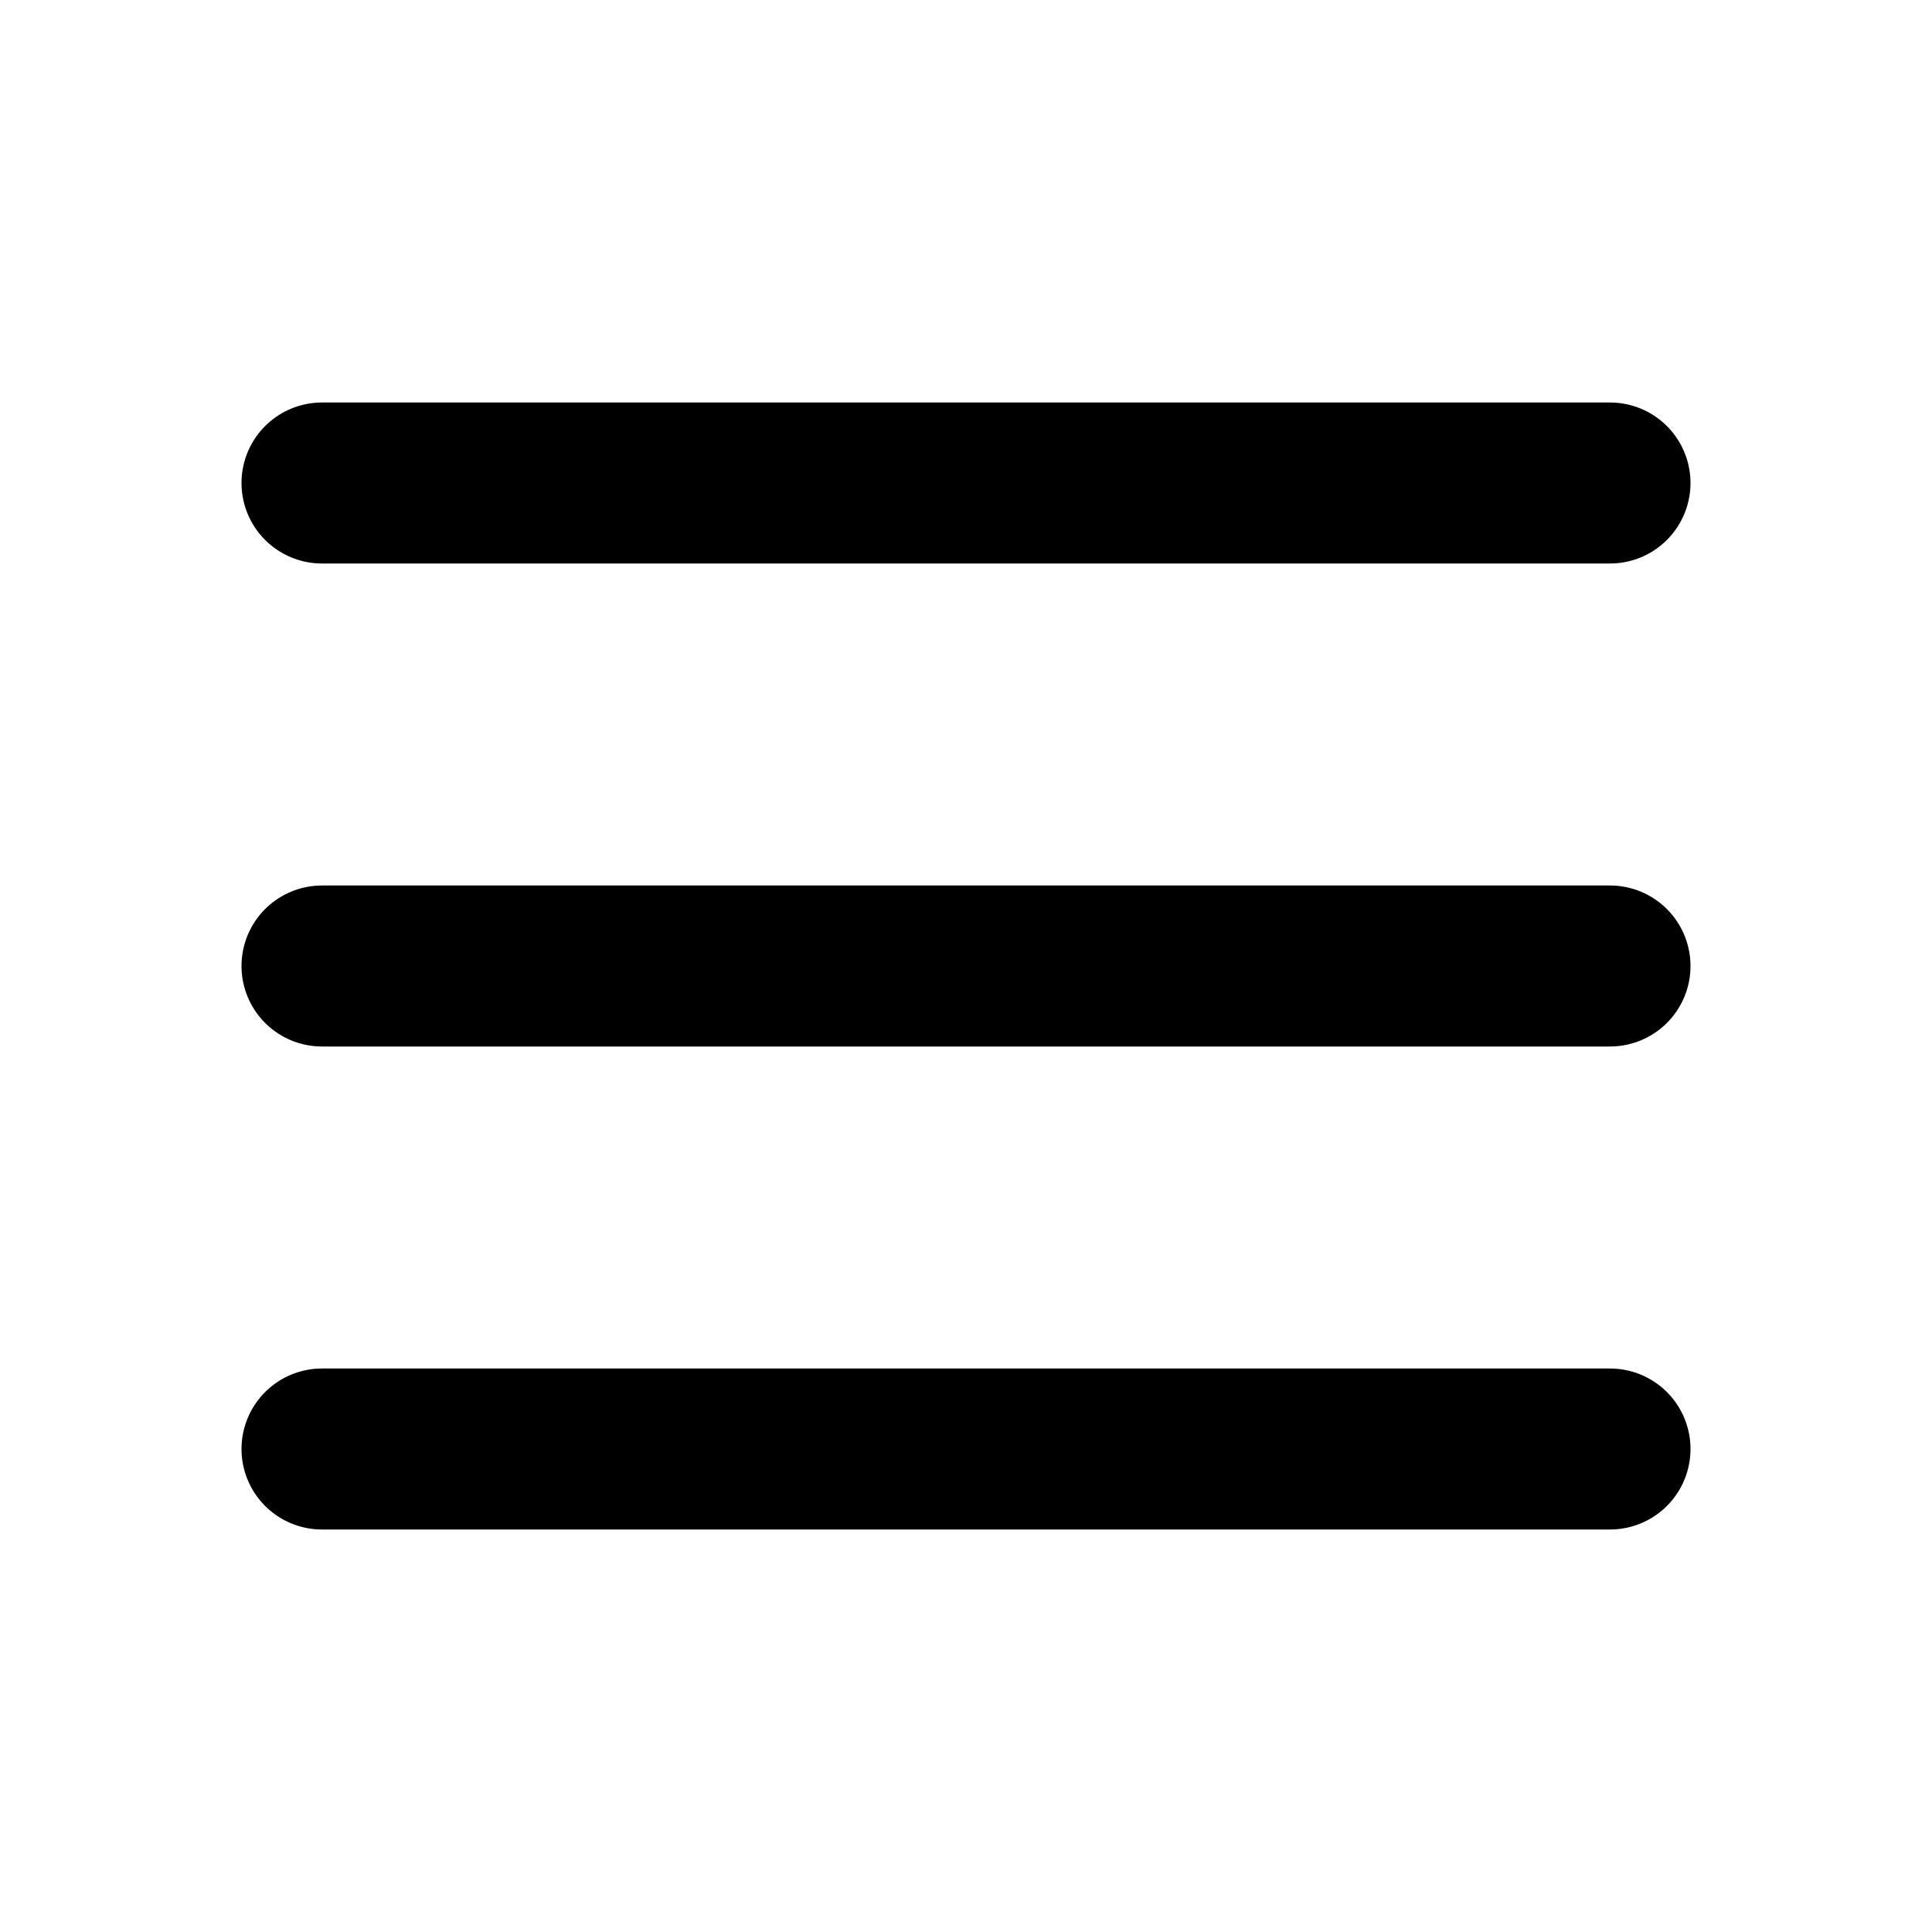
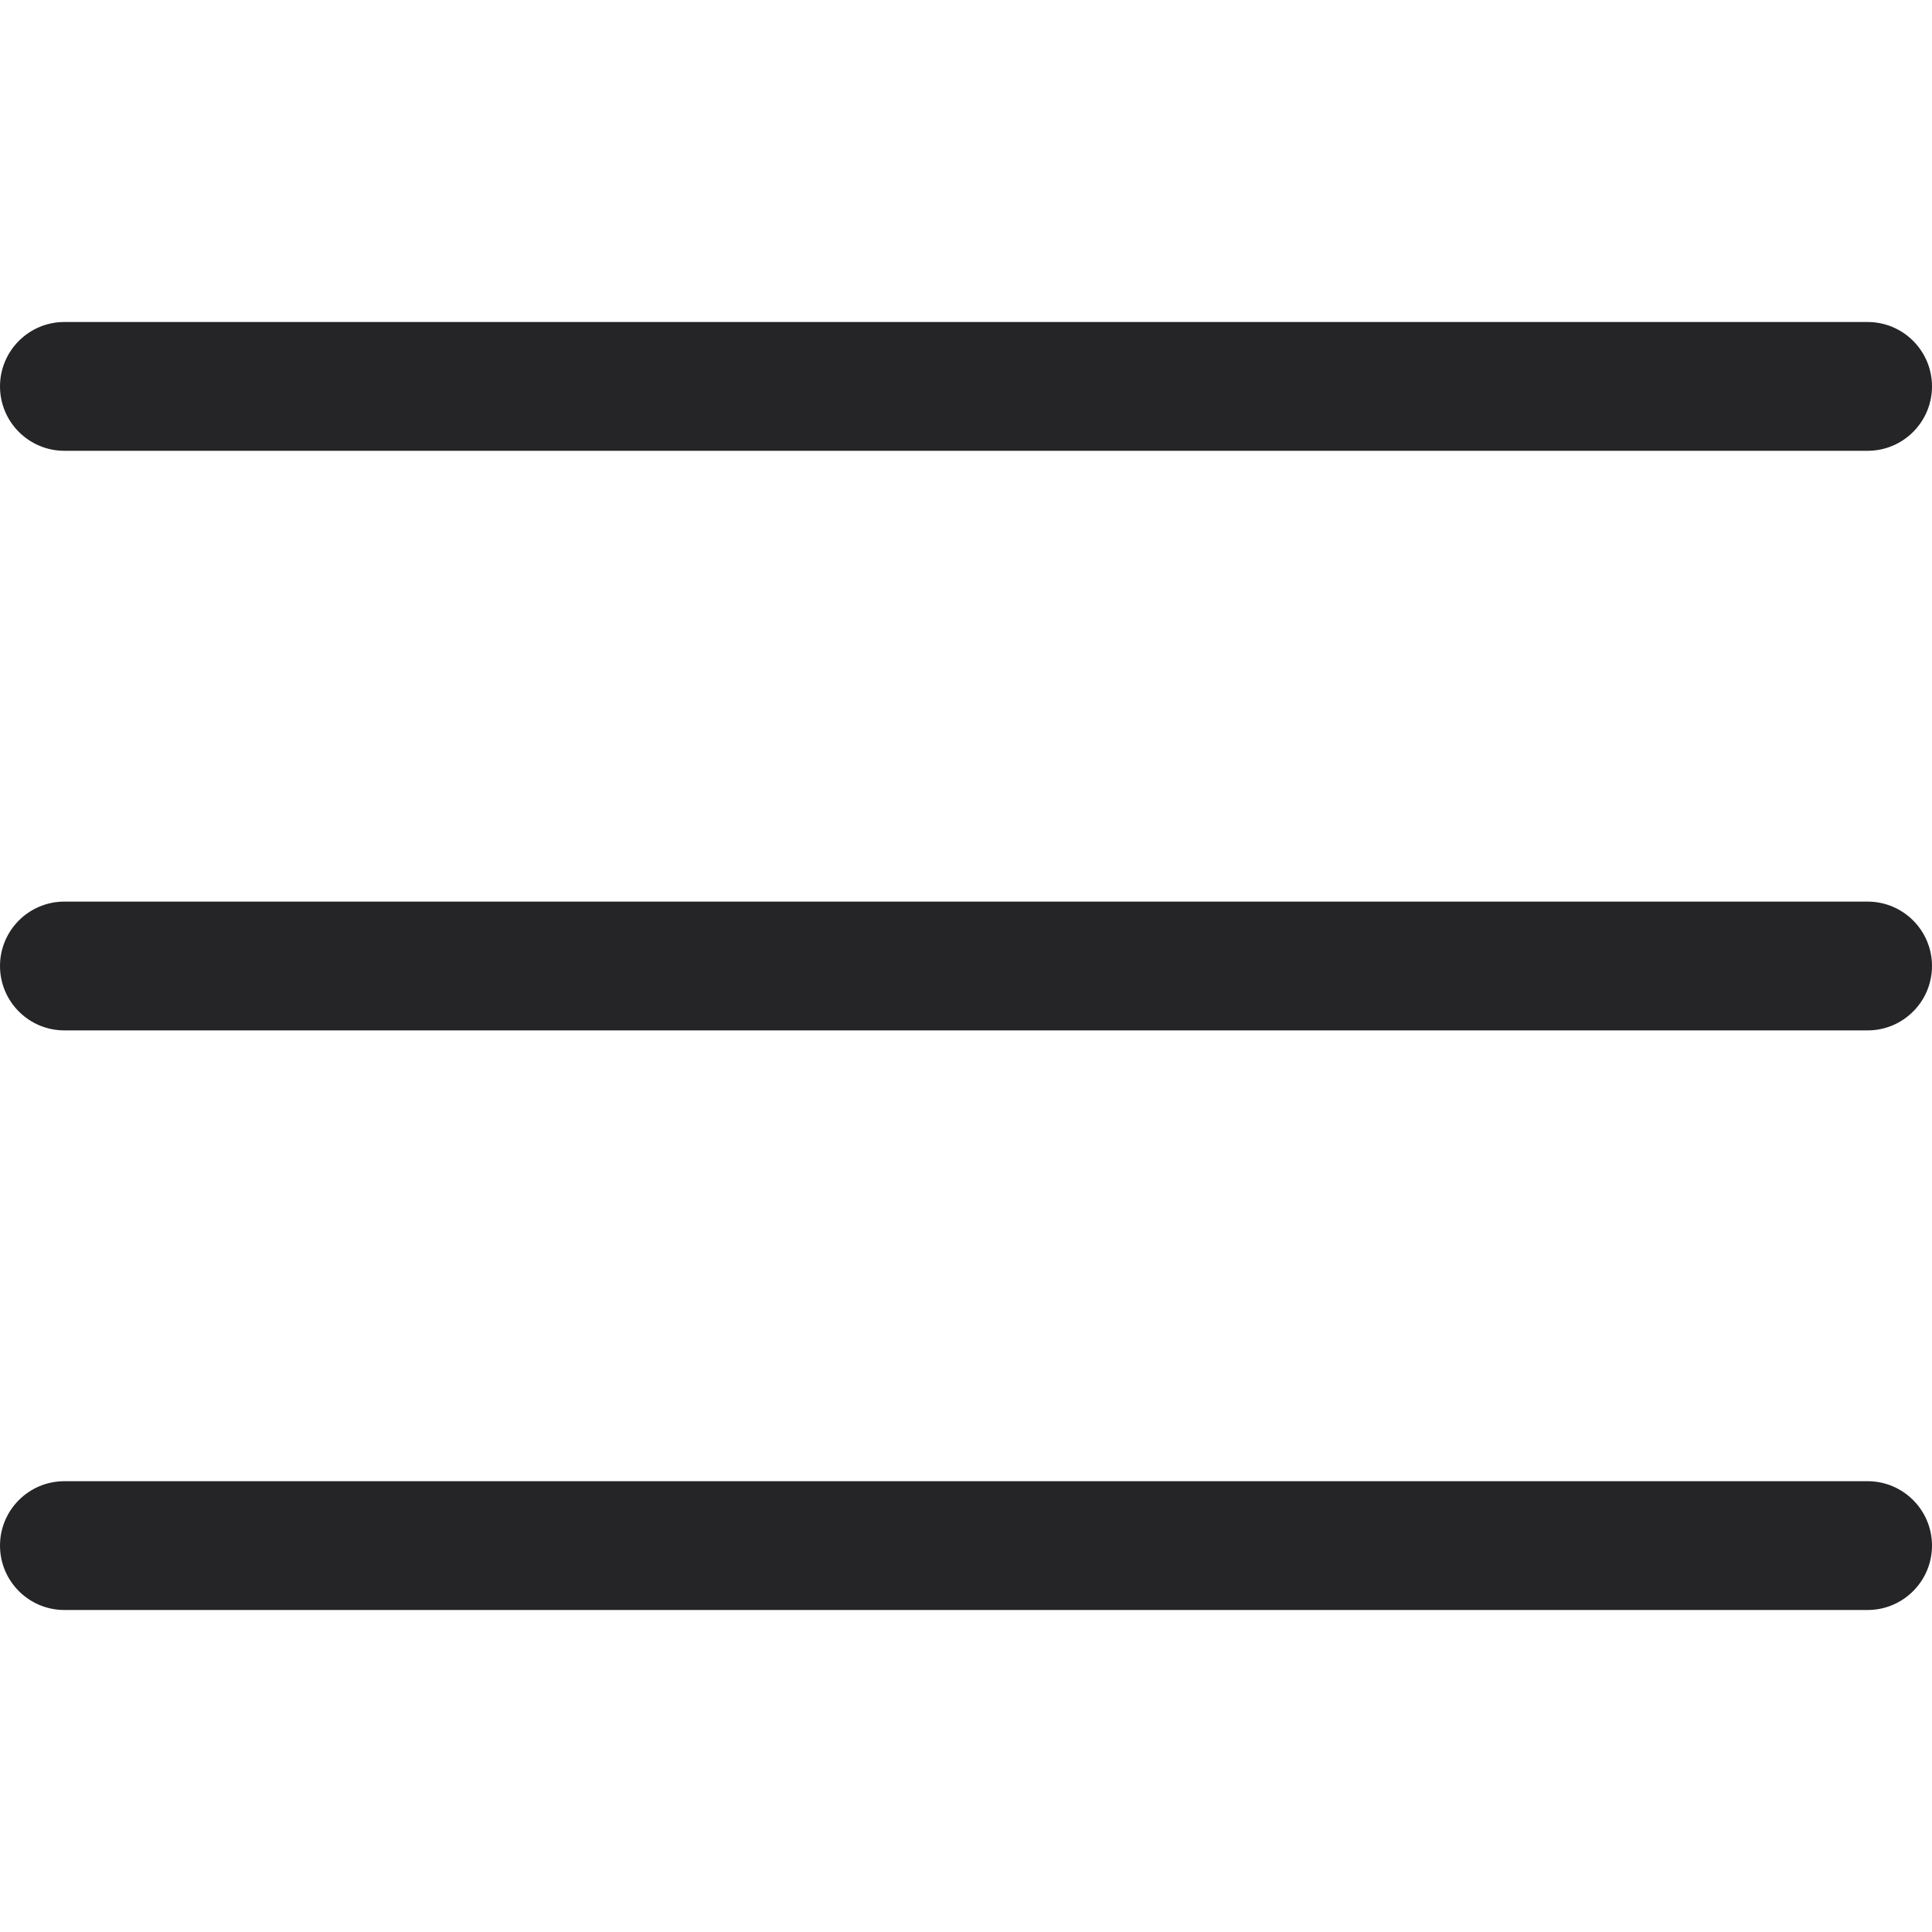
- <svg xmlns="http://www.w3.org/2000/svg" width="800px" height="800px" viewBox="0 0 24 24" fill="none">
-   <path d="M4 6H20M4 12H20M4 18H20" stroke="#000000" stroke-width="2" stroke-linecap="round" stroke-linejoin="round" />
+ <svg xmlns="http://www.w3.org/2000/svg" width="800px" height="800px" viewBox="0 -5 30 30" version="1.1">
+   <g id="icons" stroke="none" stroke-width="1" fill="none" fill-rule="evenodd">
+     <g id="ui-gambling-website-lined-icnos-casinoshunter" transform="translate(-995, -160)" fill="#252528" fill-rule="nonzero">
+       <g id="square-filled" transform="translate(50, 120)">
+         <path d="M974,58 C974.552,58 975,58.448 975,59 C975,59.552 974.552,60 974,60 L946,60 C945.448,60 945,59.552 945,59 C945,58.448 945.448,58 946,58 L974,58 Z M974,49 C974.552,49 975,49.448 975,50 C975,50.552 974.552,51 974,51 L946,51 C945.448,51 945,50.552 945,50 C945,49.448 945.448,49 946,49 L974,49 Z M974,40 C974.552,40 975,40.448 975,41 C975,41.552 974.552,42 974,42 L946,42 C945.448,42 945,41.552 945,41 C945,40.448 945.448,40 946,40 L974,40 Z" id="menu">
+ 
+ </path>
+       </g>
+     </g>
+   </g>
</svg>
